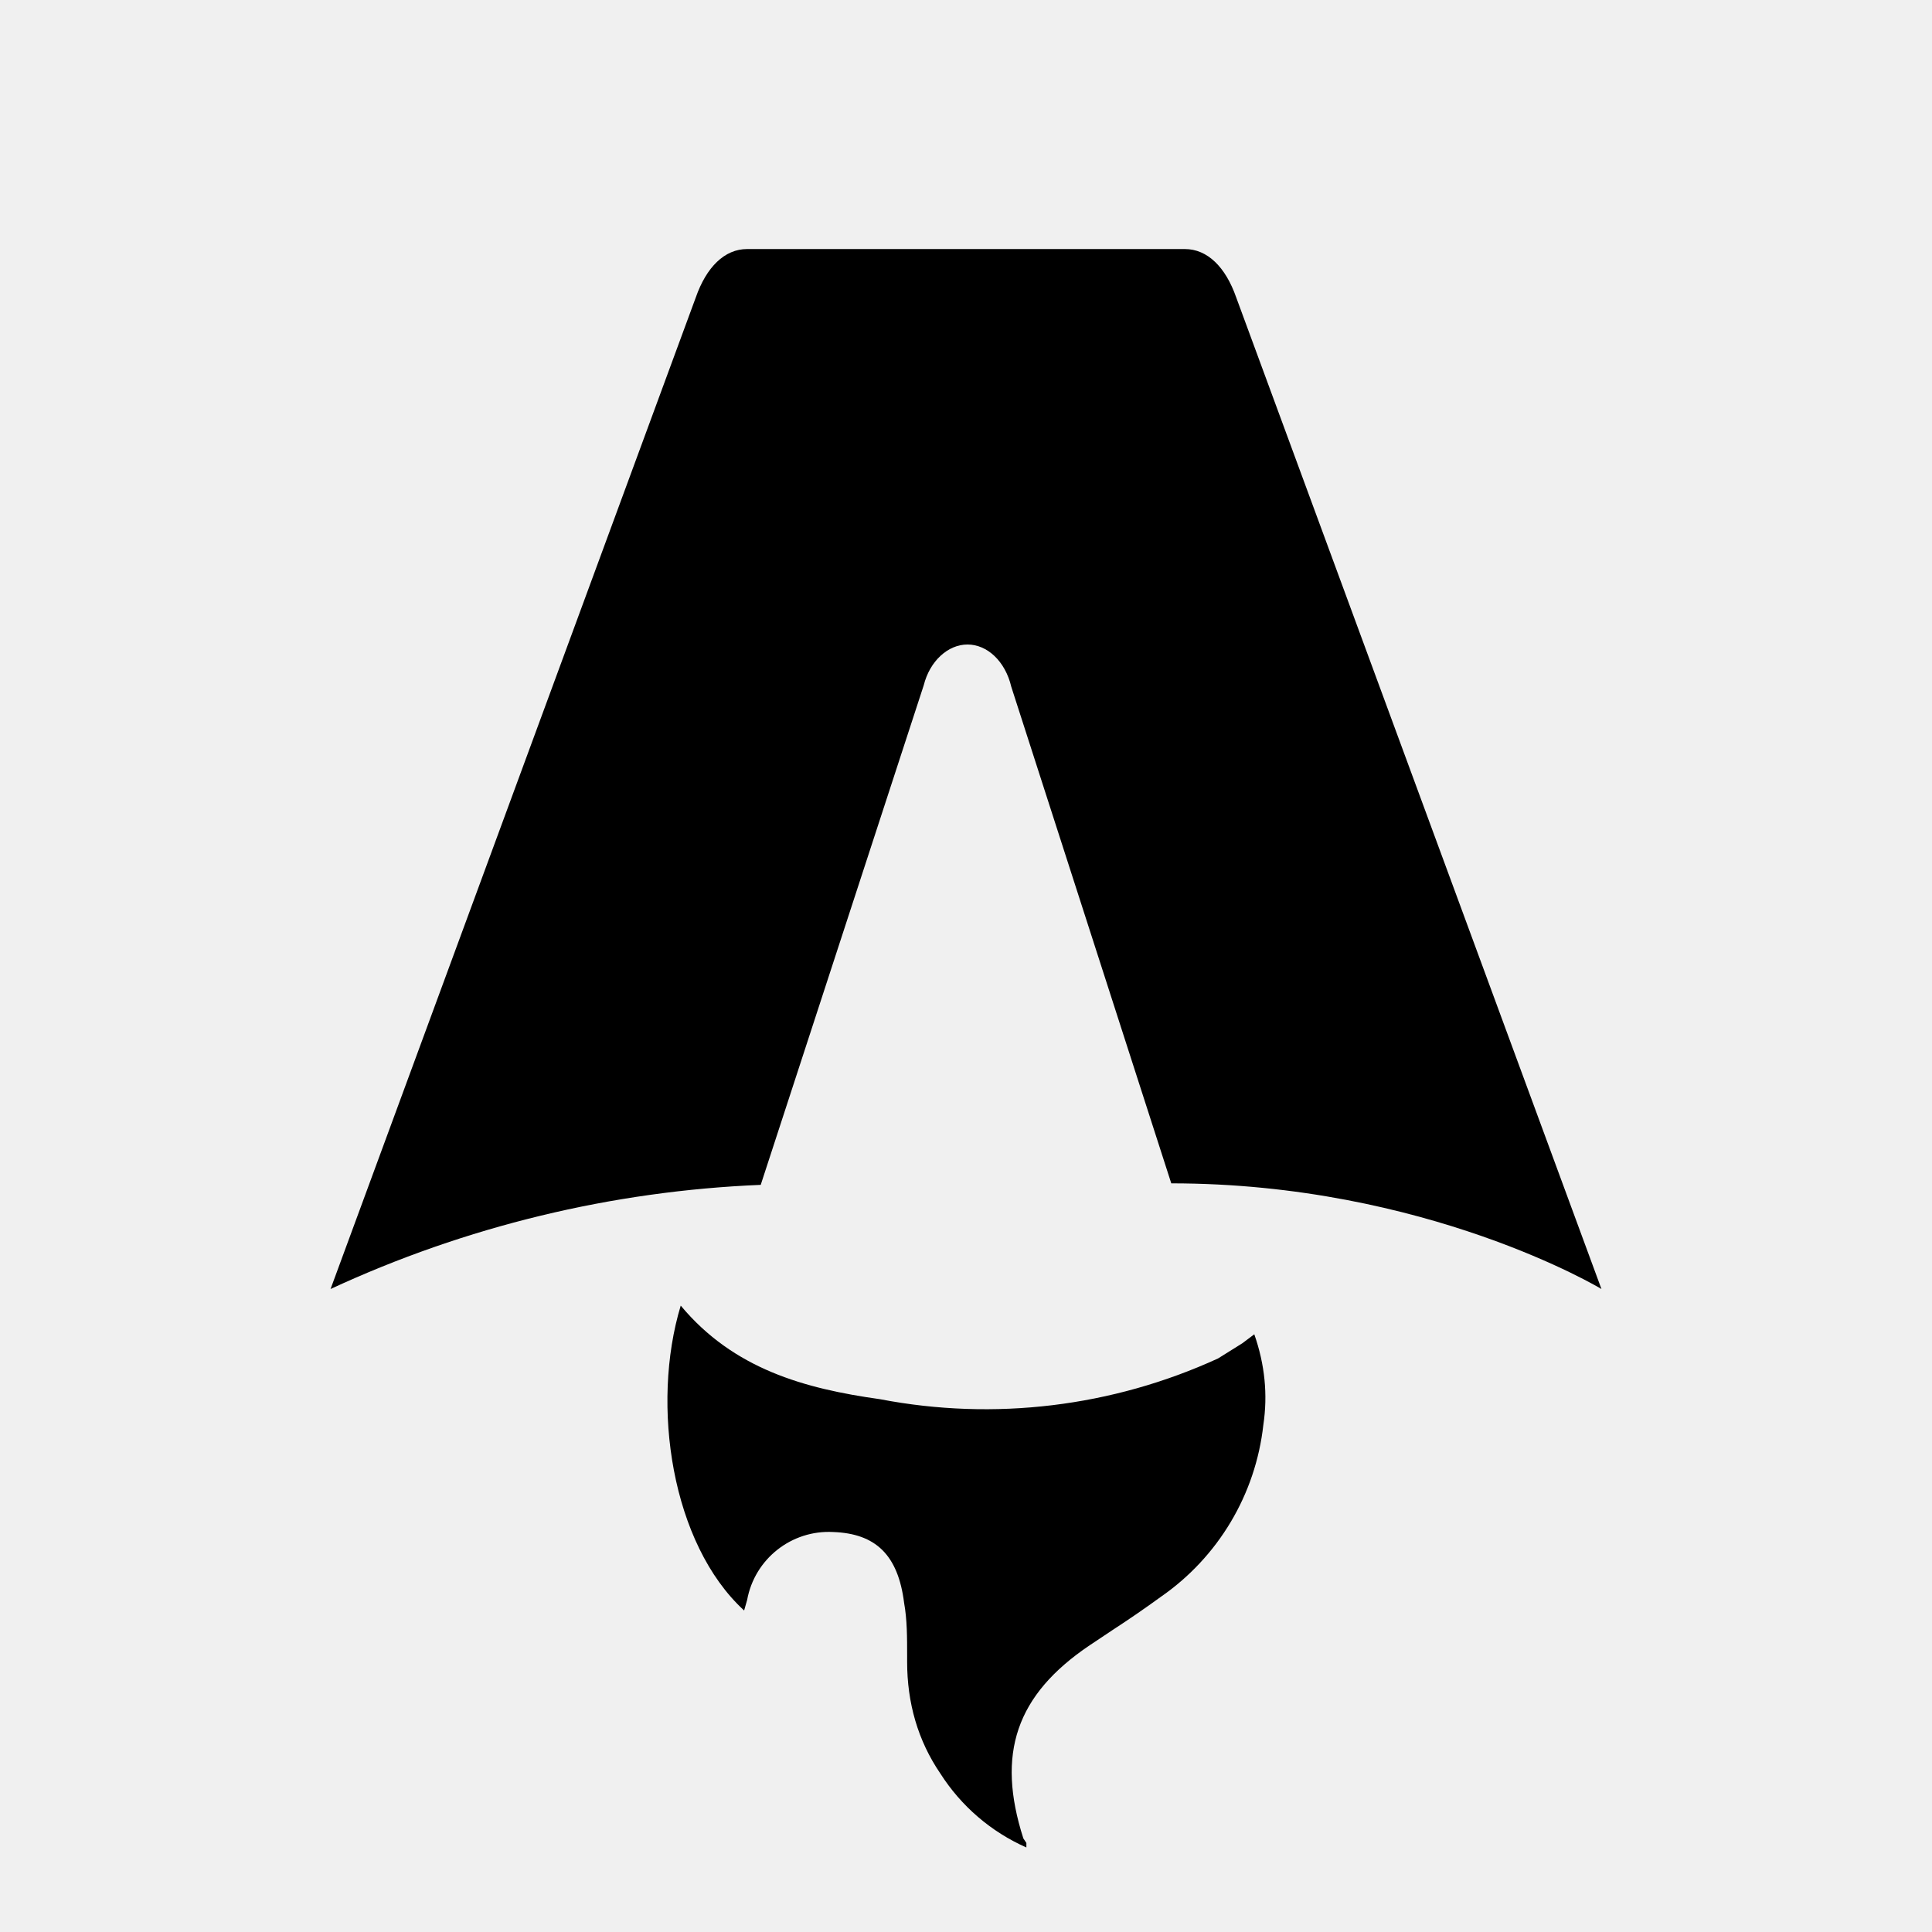
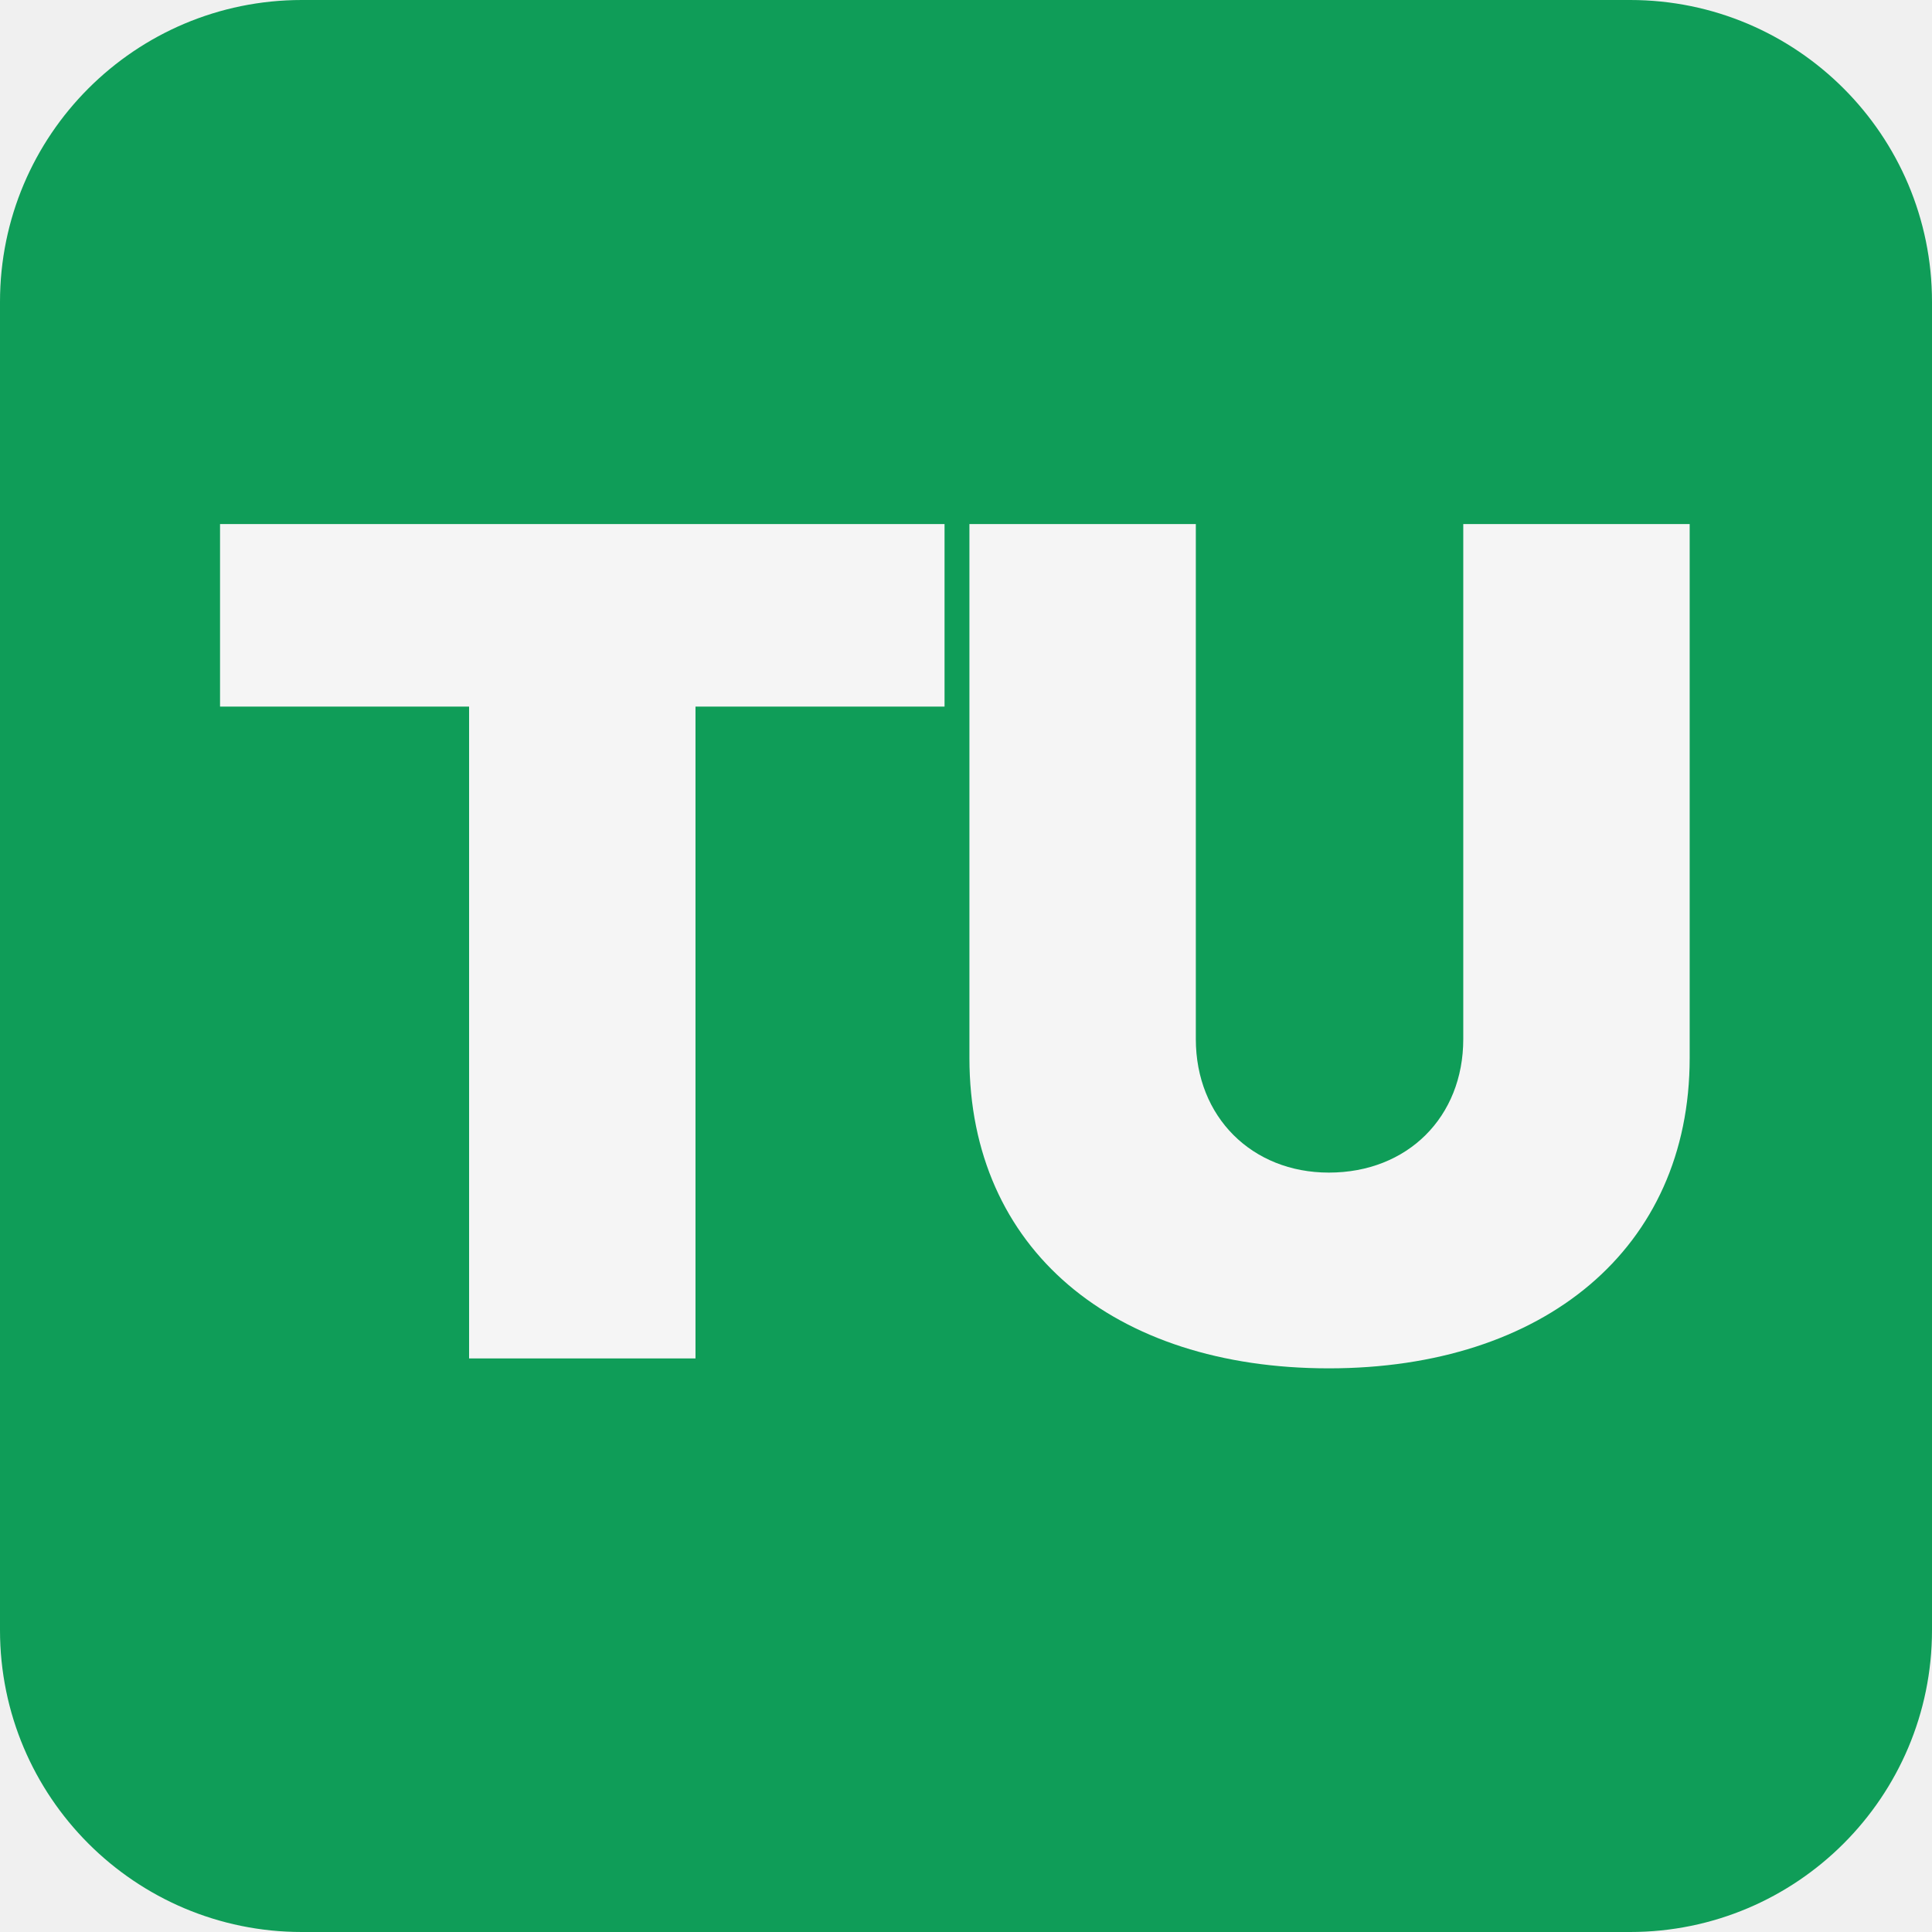
- <svg xmlns="http://www.w3.org/2000/svg" fill="none" viewBox="0 0 128 128">
-   <path d="M50.4 78.5a75.1 75.1 0 0 0-28.5 6.9l24.2-65.7c.7-2 1.9-3.2 3.4-3.2h29c1.5 0 2.7 1.2 3.4 3.2l24.2 65.7s-11.6-7-28.5-7L67 45.5c-.4-1.7-1.6-2.8-2.9-2.8-1.3 0-2.5 1.1-2.9 2.7L50.4 78.5Zm-1.1 28.2Zm-4.2-20.2c-2 6.6-.6 15.8 4.2 20.2a17.5 17.5 0 0 1 .2-.7 5.5 5.5 0 0 1 5.7-4.5c2.8.1 4.3 1.5 4.7 4.7.2 1.1.2 2.3.2 3.5v.4c0 2.7.7 5.2 2.2 7.4a13 13 0 0 0 5.7 4.9v-.3l-.2-.3c-1.8-5.6-.5-9.5 4.4-12.8l1.5-1a73 73 0 0 0 3.2-2.2 16 16 0 0 0 6.8-11.4c.3-2 .1-4-.6-6l-.8.6-1.6 1a37 37 0 0 1-22.4 2.7c-5-.7-9.7-2-13.2-6.2Z" />
-   <style>
-         path { fill: #000; }
-         @media (prefers-color-scheme: dark) {
-             path { fill: #FFF; }
-         }
-     </style>
+ <svg xmlns="http://www.w3.org/2000/svg" viewBox="0 0 64 64">
+   <rect width="64" height="64" rx="10" ry="10" fill="#0F9D58" />
+   <text x="32" y="45" text-anchor="middle" font-size="38" font-weight="900" font-family="Inter, system-ui, -apple-system, BlinkMacSystemFont, sans-serif" fill="#F5F5F5" letter-spacing="-2">
+     TU
+   </text>
</svg>
